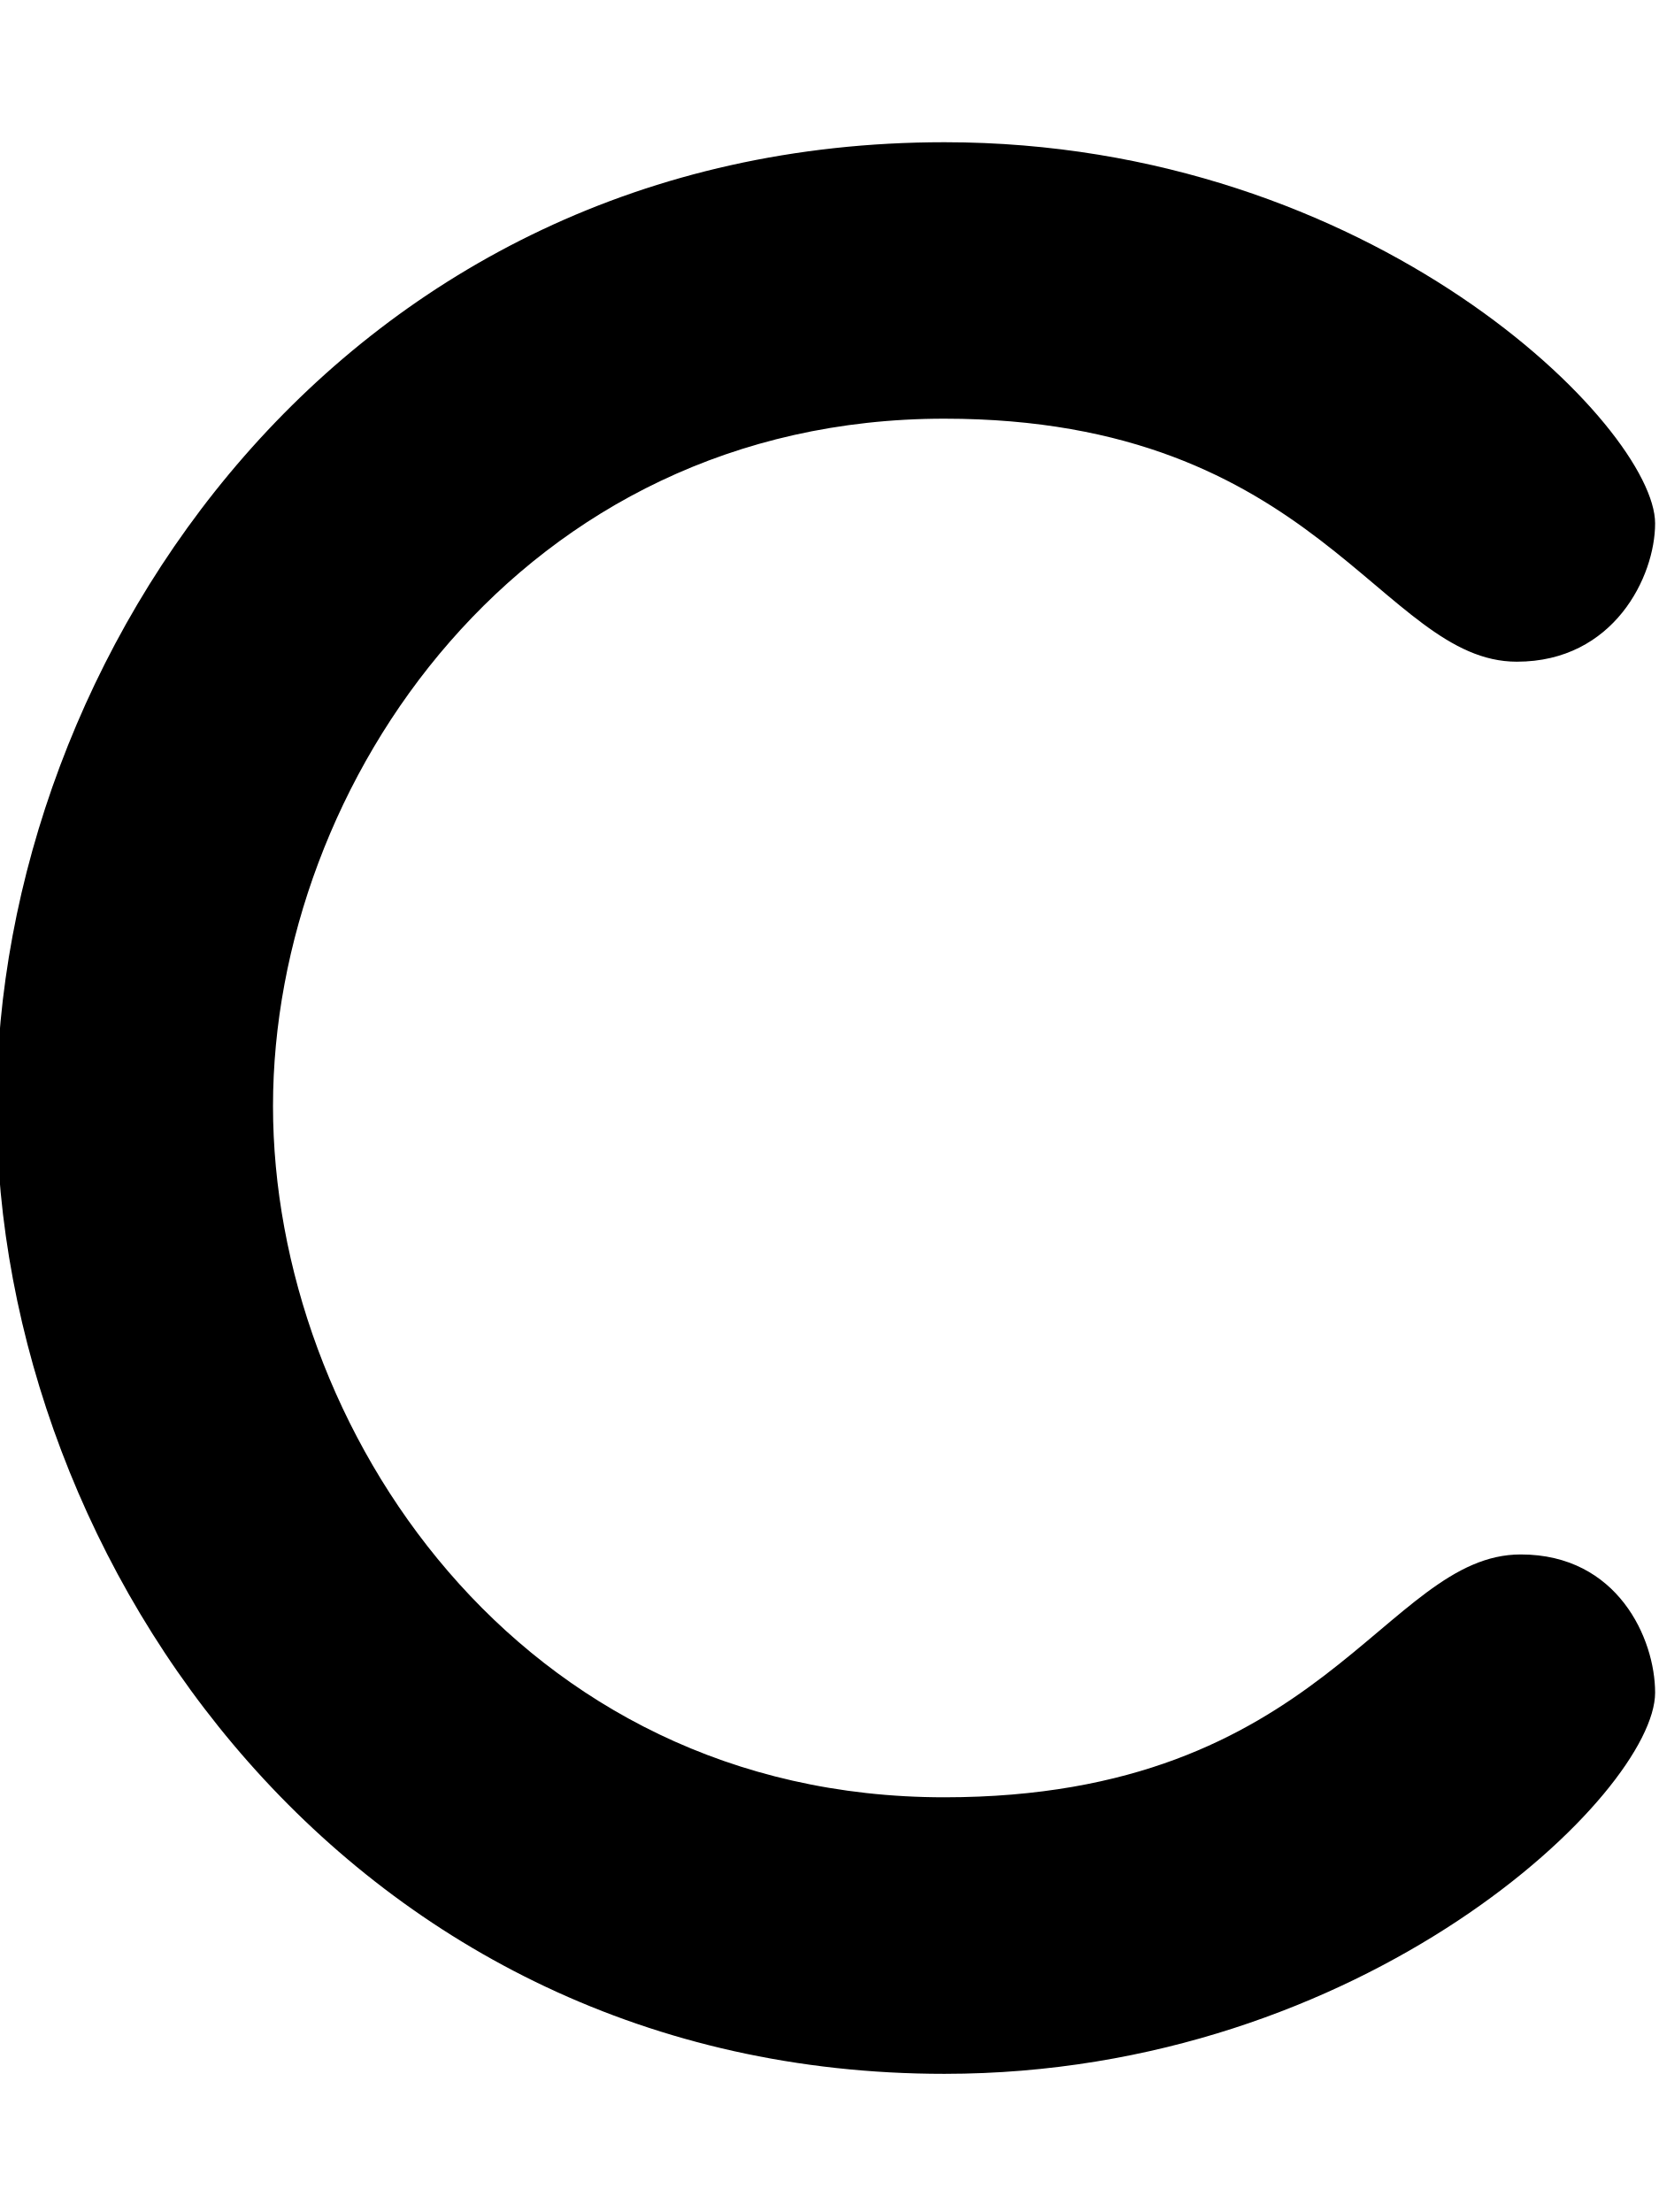
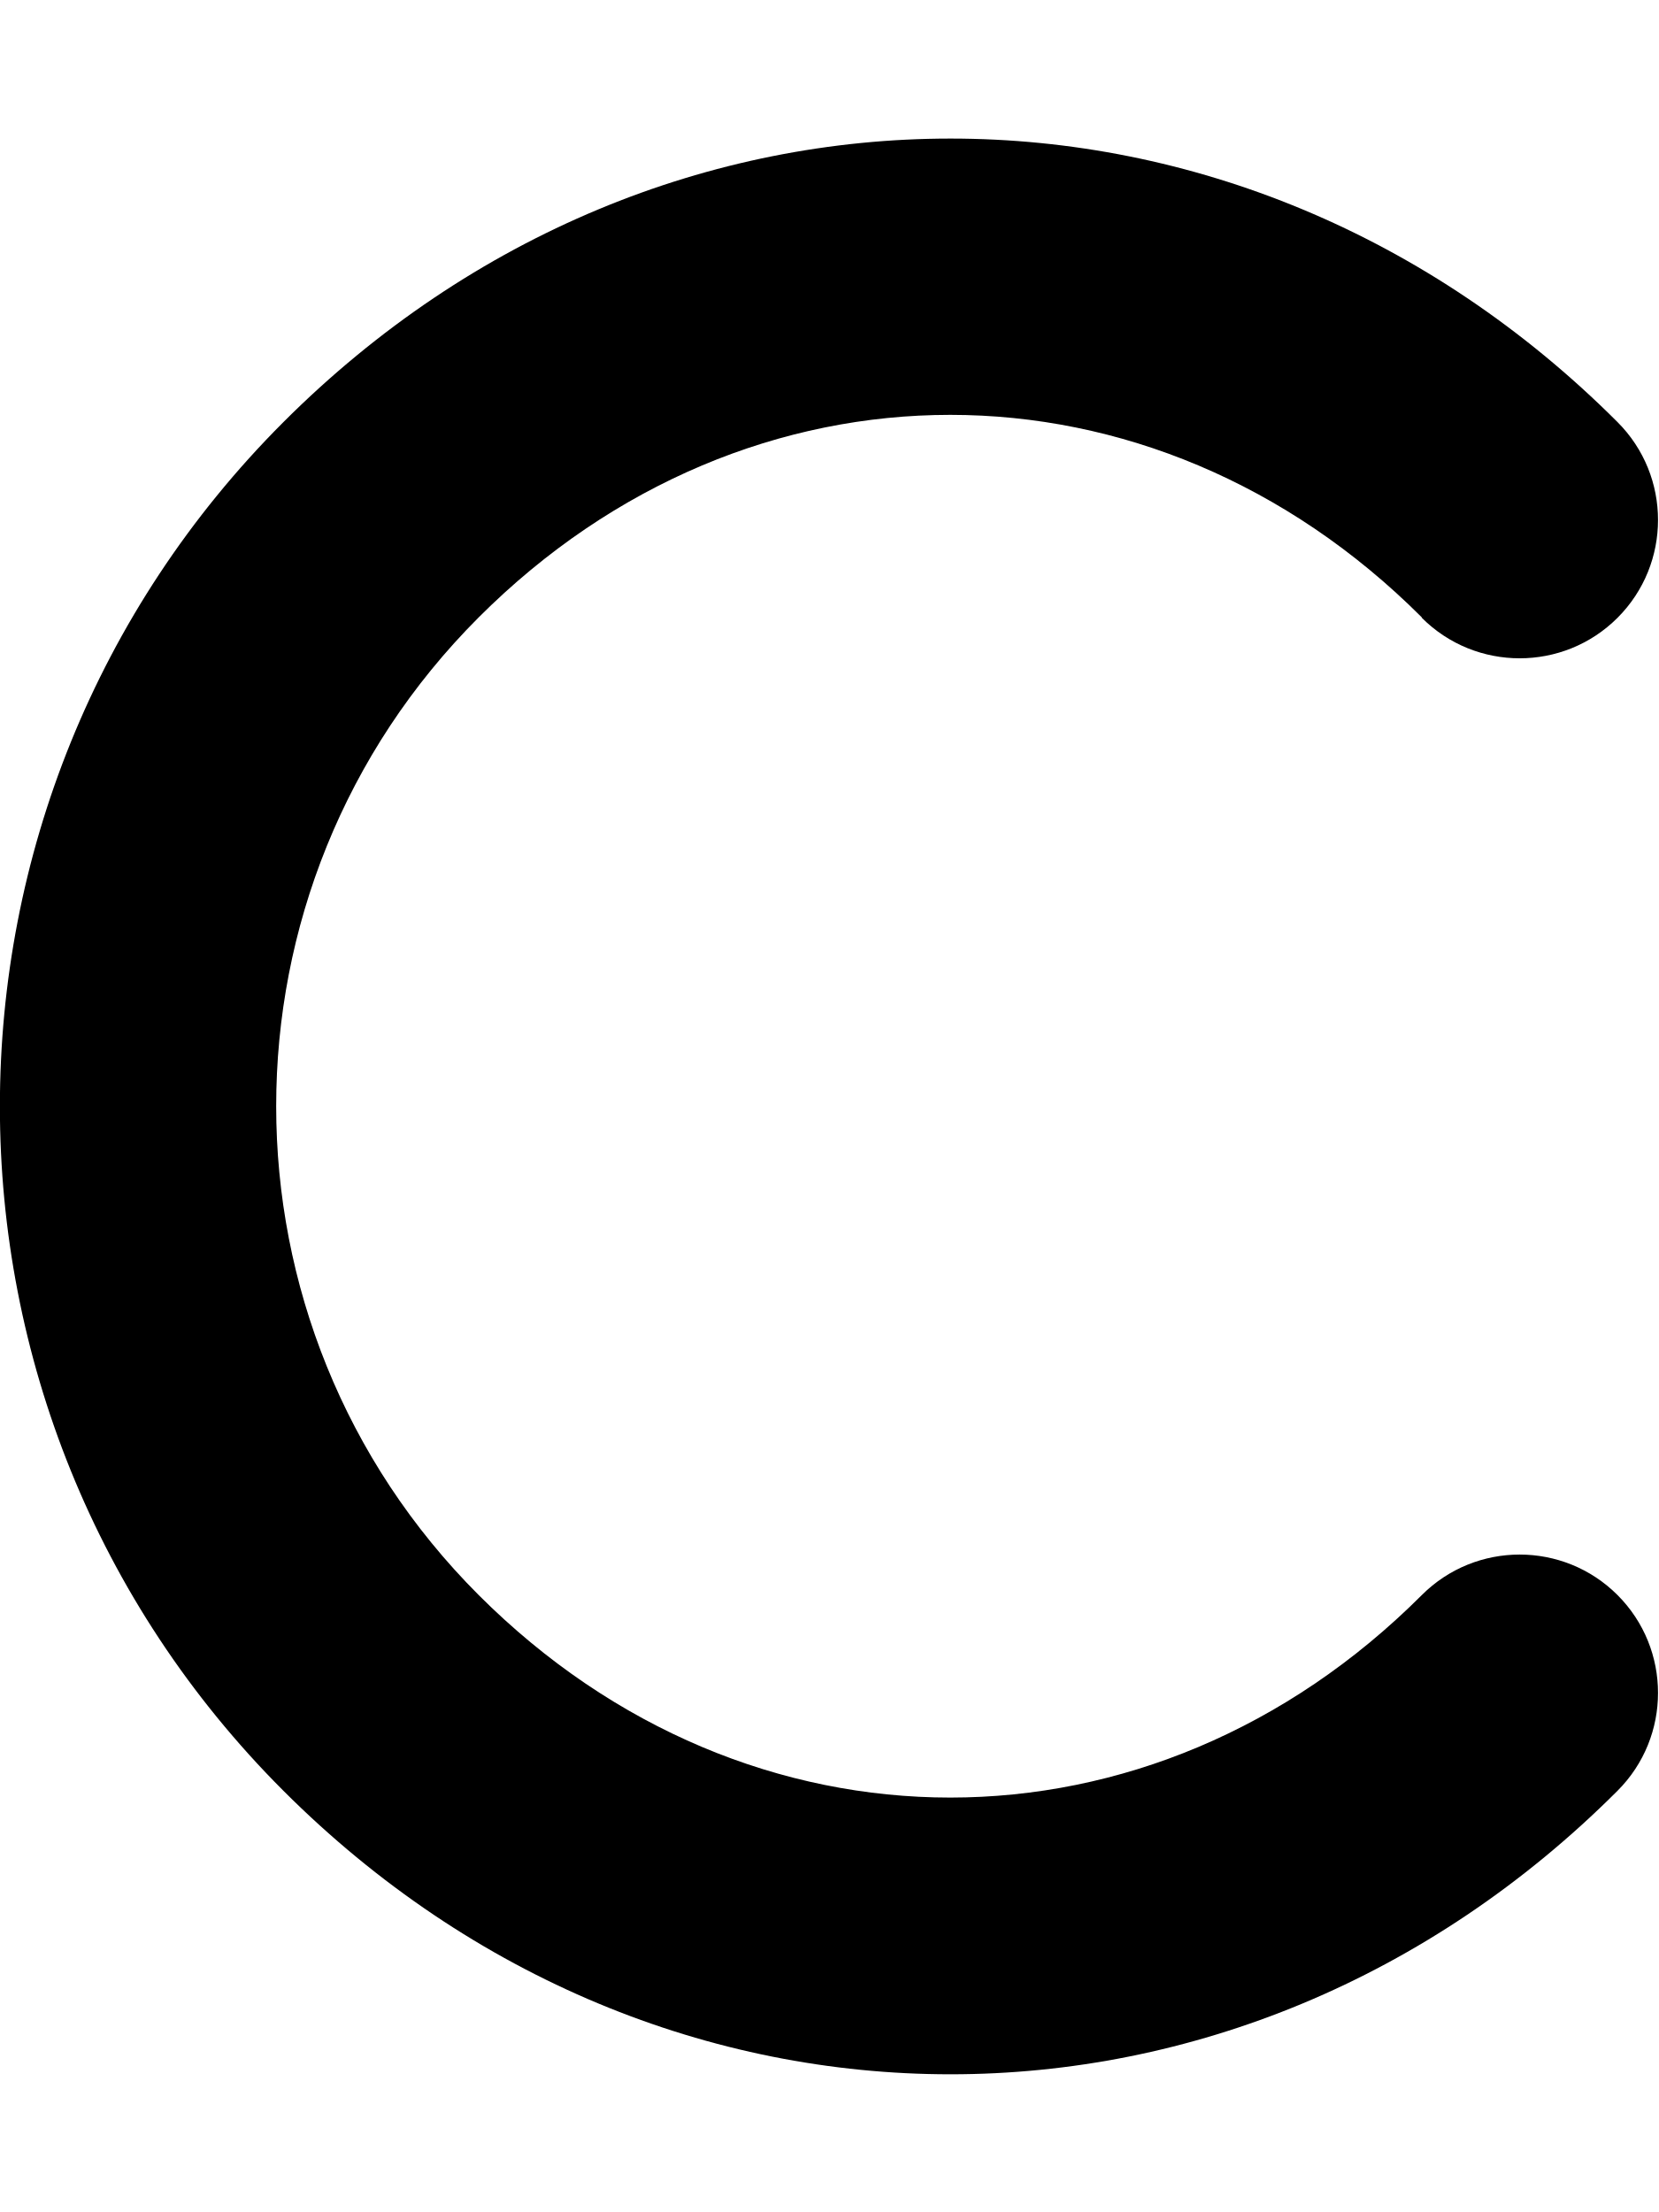
<svg xmlns="http://www.w3.org/2000/svg" viewBox="0 0 384 512">
-   <path d="M352 359.8c22.46 0 31.1 19.53 31.1 31.99c0 23.14-66.96 88.23-164.5 88.23c-137.1 0-219.4-117.8-219.4-224c0-103.8 79.87-223.1 219.4-223.1c99.47 0 164.5 66.12 164.5 88.23c0 12.27-9.527 32.01-32.01 32.01c-31.32 0-45.8-56.25-132.5-56.25c-97.99 0-155.4 84.59-155.4 159.1c0 74.03 56.42 160 155.4 160C306.5 416 320.5 359.8 352 359.8z" />
+   <path d="M329.1 142.9c-62.5-62.5-155.8-62.5-218.3 0s-62.5 163.8 0 226.3s155.8 62.5 218.3 0c12.5-12.5 32.8-12.5 45.3 0s12.5 32.8 0 45.3c-87.5 87.5-221.3 87.5-308.8 0s-87.5-229.3 0-316.8s221.3-87.5 308.8 0c12.5 12.5 12.5 32.8 0 45.3s-32.8 12.5-45.3 0z" />
</svg>
